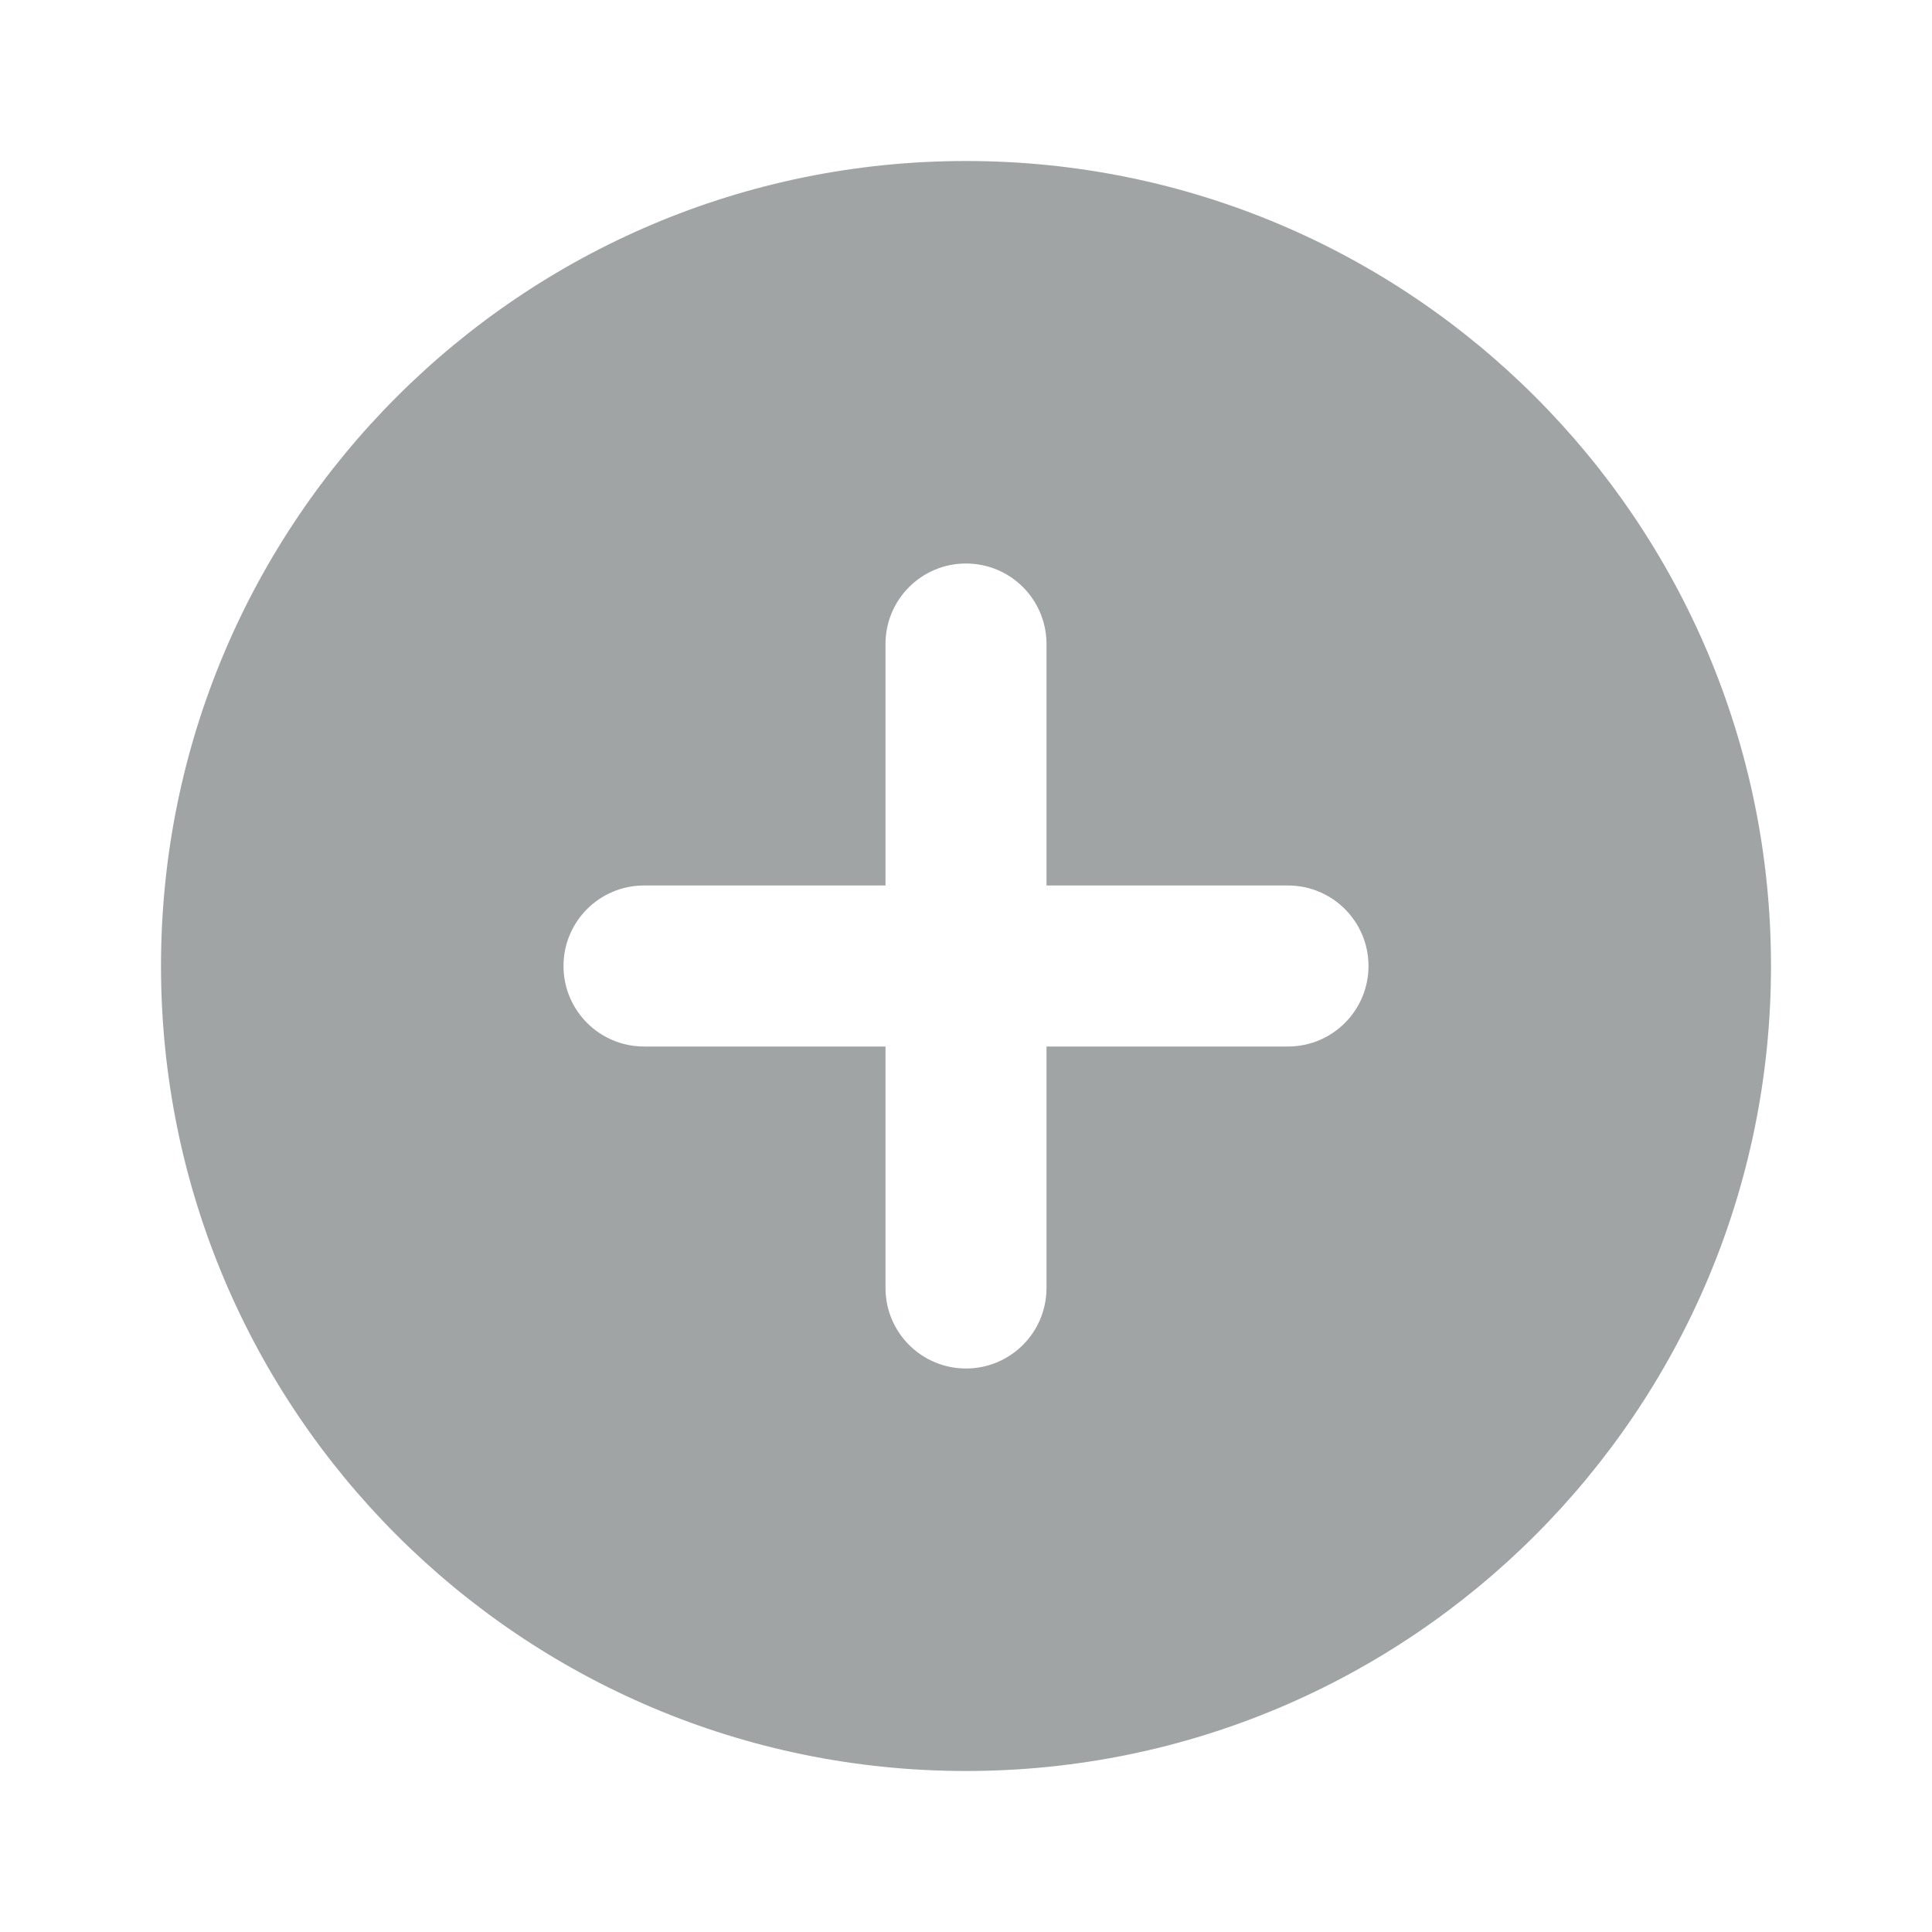
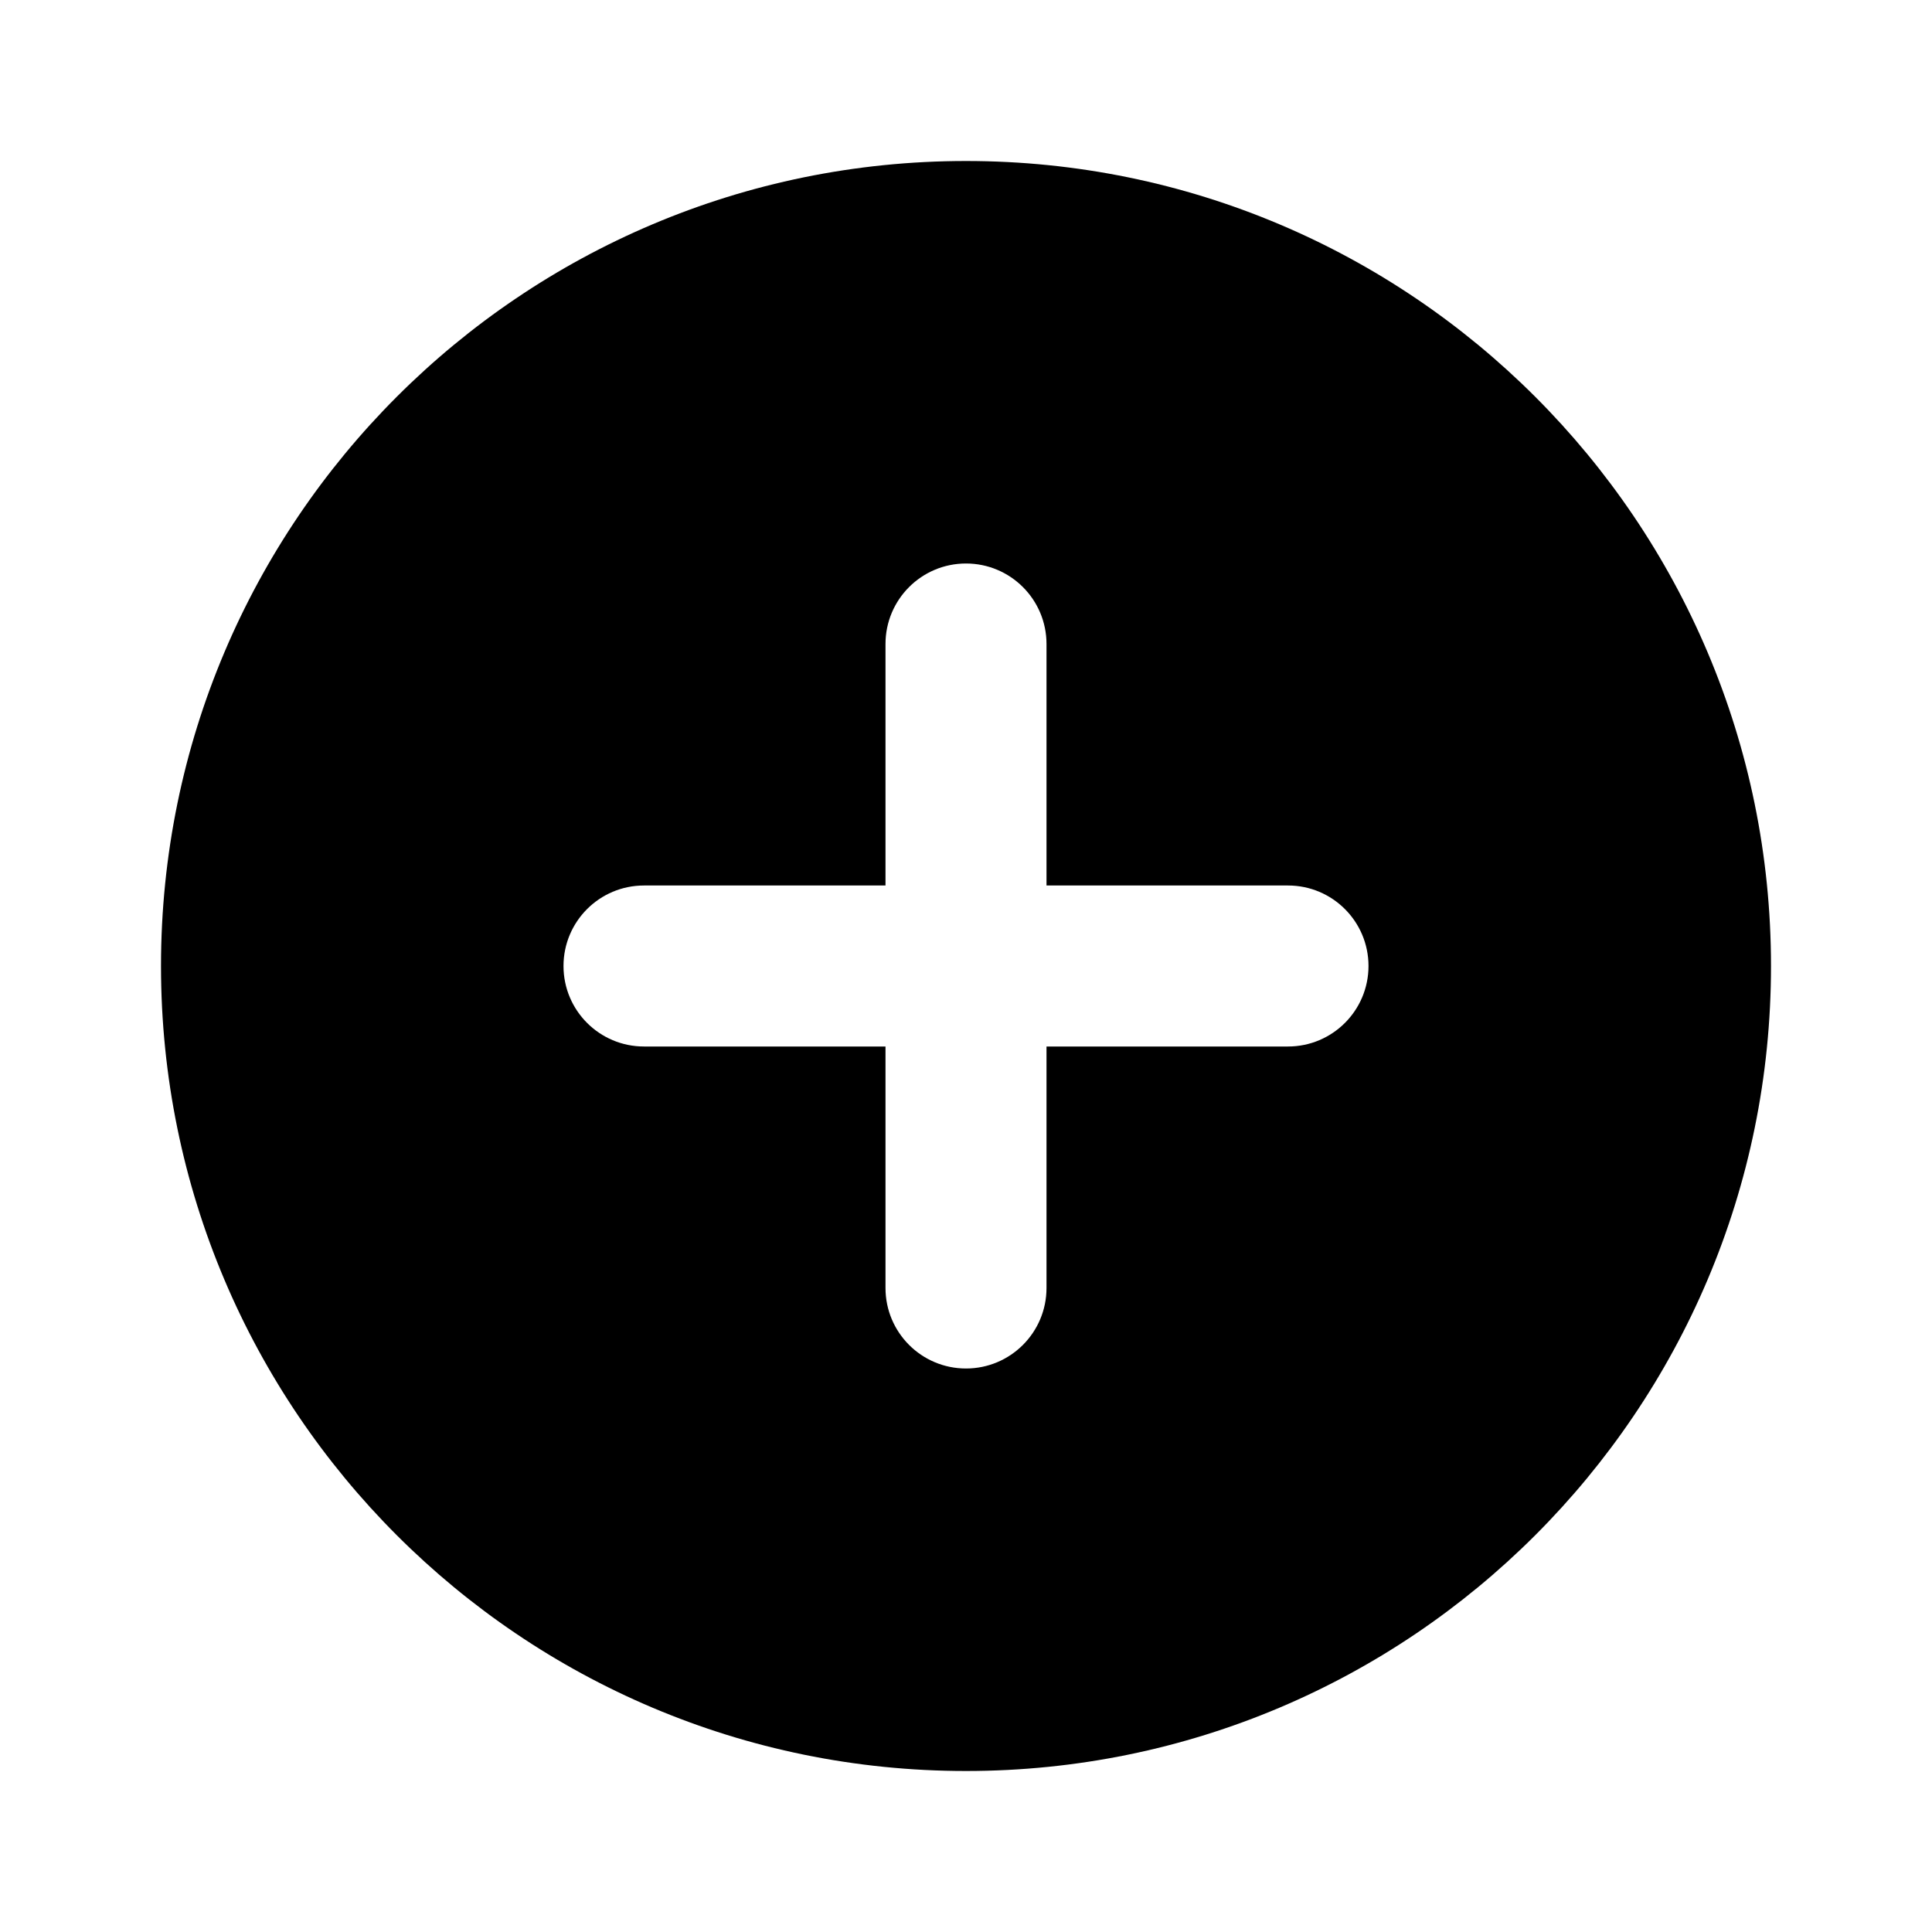
<svg xmlns="http://www.w3.org/2000/svg" width="24" height="24" viewBox="0 0 24 24">
-   <path fill-rule="evenodd" clip-rule="evenodd" d="M12 22c5.523 0 10-4.477 10-10S17.523 2 12 2 2 6.477 2 12s4.477 10 10 10Zm0-15a1 1 0 0 1 1 1v3h3a1 1 0 1 1 0 2h-3v3a1 1 0 1 1-2 0v-3H8a1 1 0 1 1 0-2h3V8a1 1 0 0 1 1-1Z" fill="#A1A4A5" />
+   <path fill-rule="evenodd" clip-rule="evenodd" d="M12 22c5.523 0 10-4.477 10-10S17.523 2 12 2 2 6.477 2 12s4.477 10 10 10Zm0-15a1 1 0 0 1 1 1v3h3a1 1 0 1 1 0 2h-3v3a1 1 0 1 1-2 0v-3H8a1 1 0 1 1 0-2h3V8a1 1 0 0 1 1-1Z" fill="currentColor" />
</svg>
